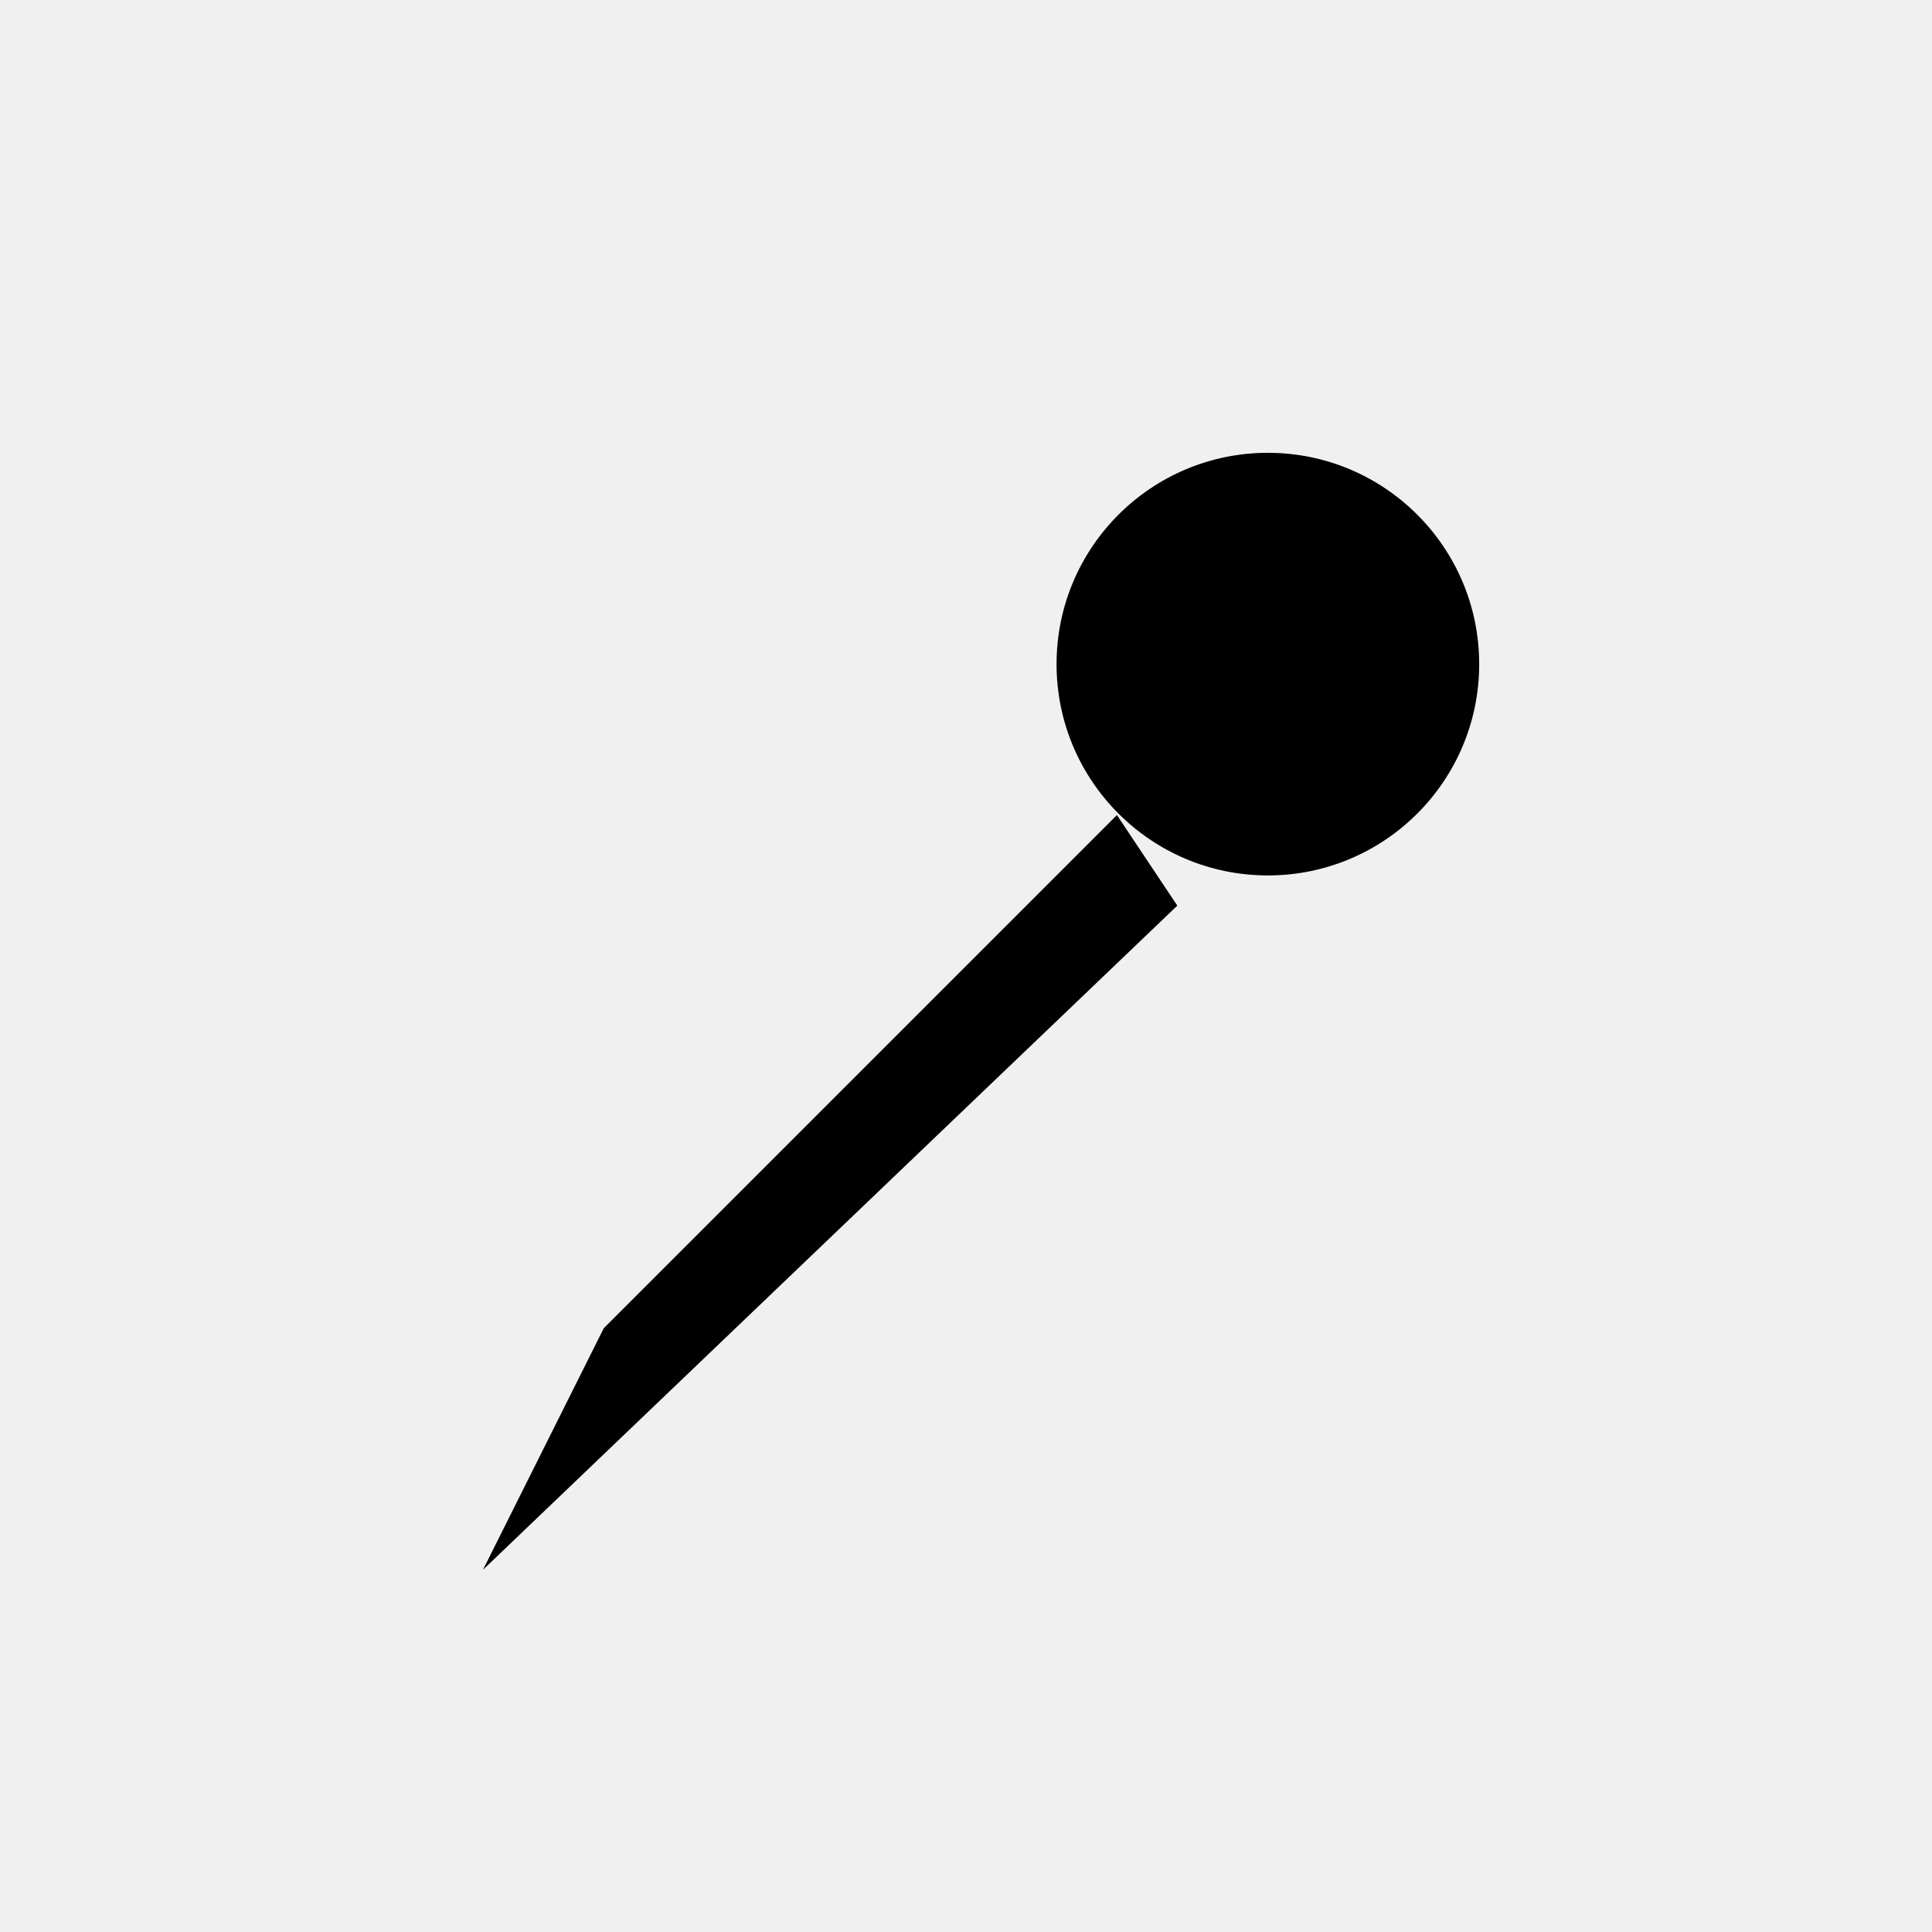
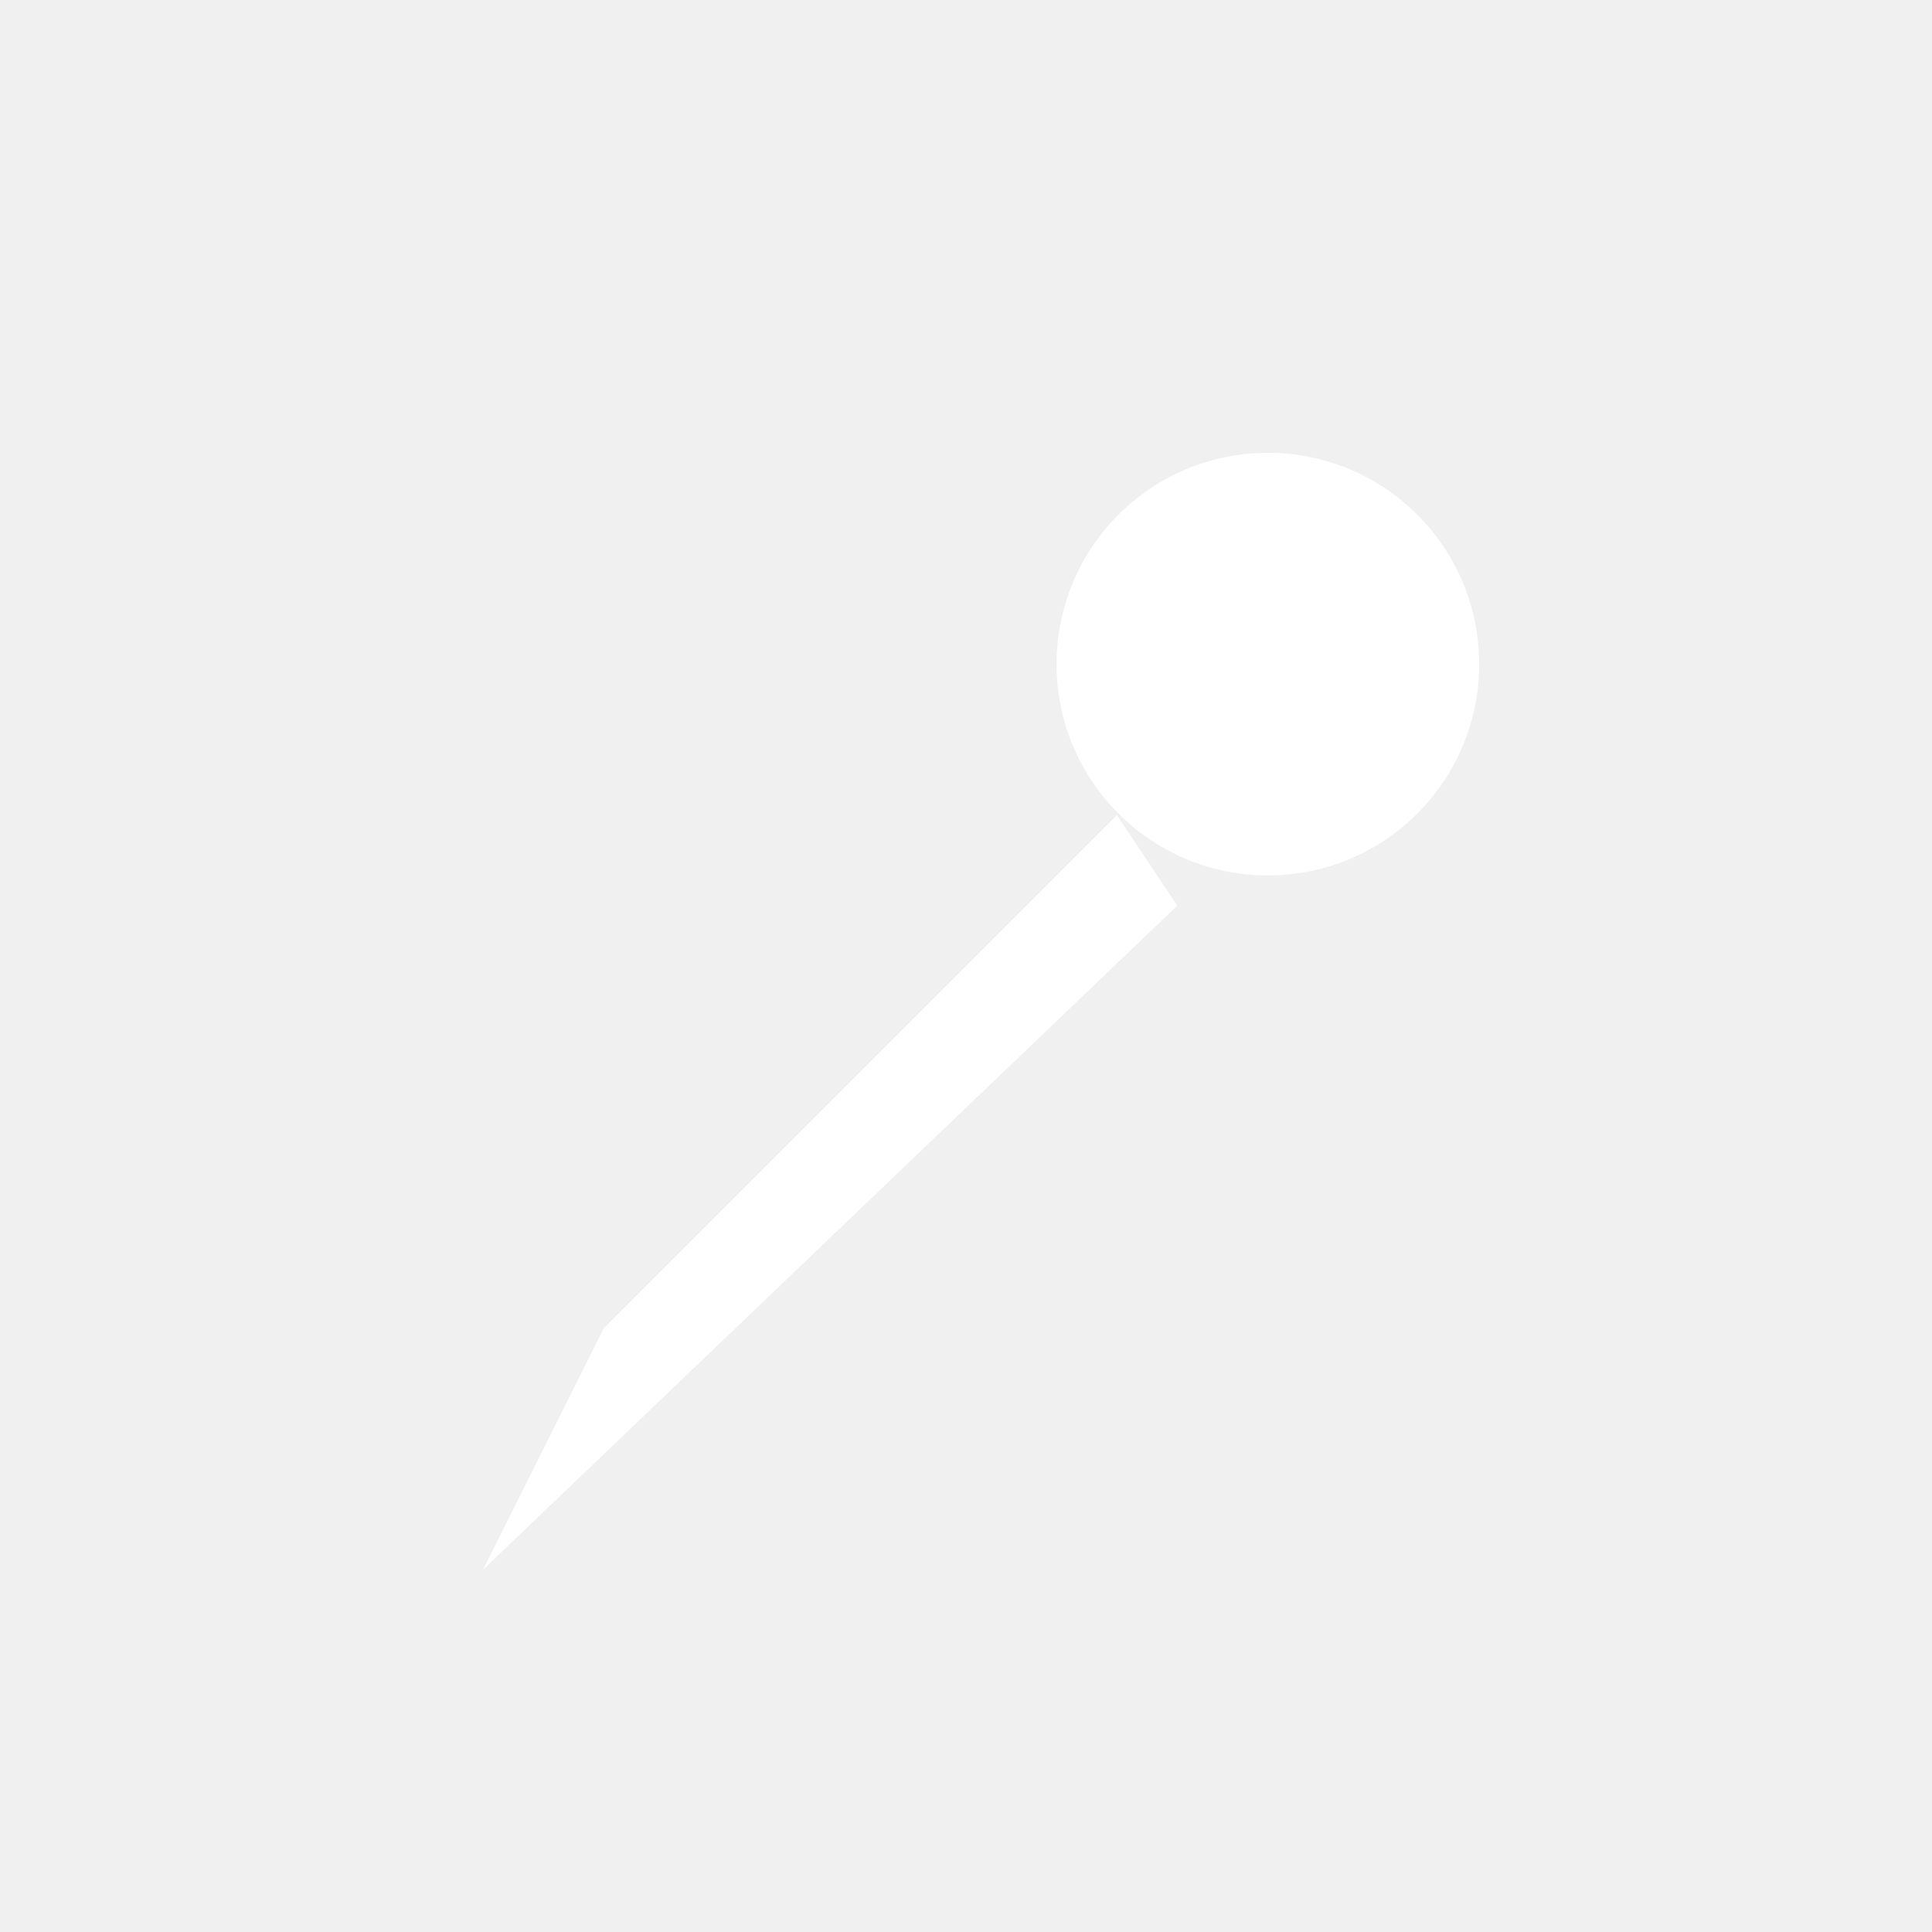
<svg xmlns="http://www.w3.org/2000/svg" viewBox="0 0 64 64" width="64" height="64">
-   <path d="M35.00 22.00 A7 7 0 1 0 49.00 22.00 A7 7 0 1 0 35.00 22.00 Z M37.00 27.00 L14.00 50.00 L20.00 44.00 L16.00 52.00 L39.00 30.00 Z" fill="currentColor" fill-rule="evenodd" />
+   <path d="M35.00 22.00 A7 7 0 1 0 49.00 22.00 A7 7 0 1 0 35.00 22.00 Z M37.00 27.00 L14.00 50.00 L20.00 44.00 L16.00 52.00 L39.00 30.00 Z" fill="#FFFFFF" fill-rule="evenodd" />
</svg>
